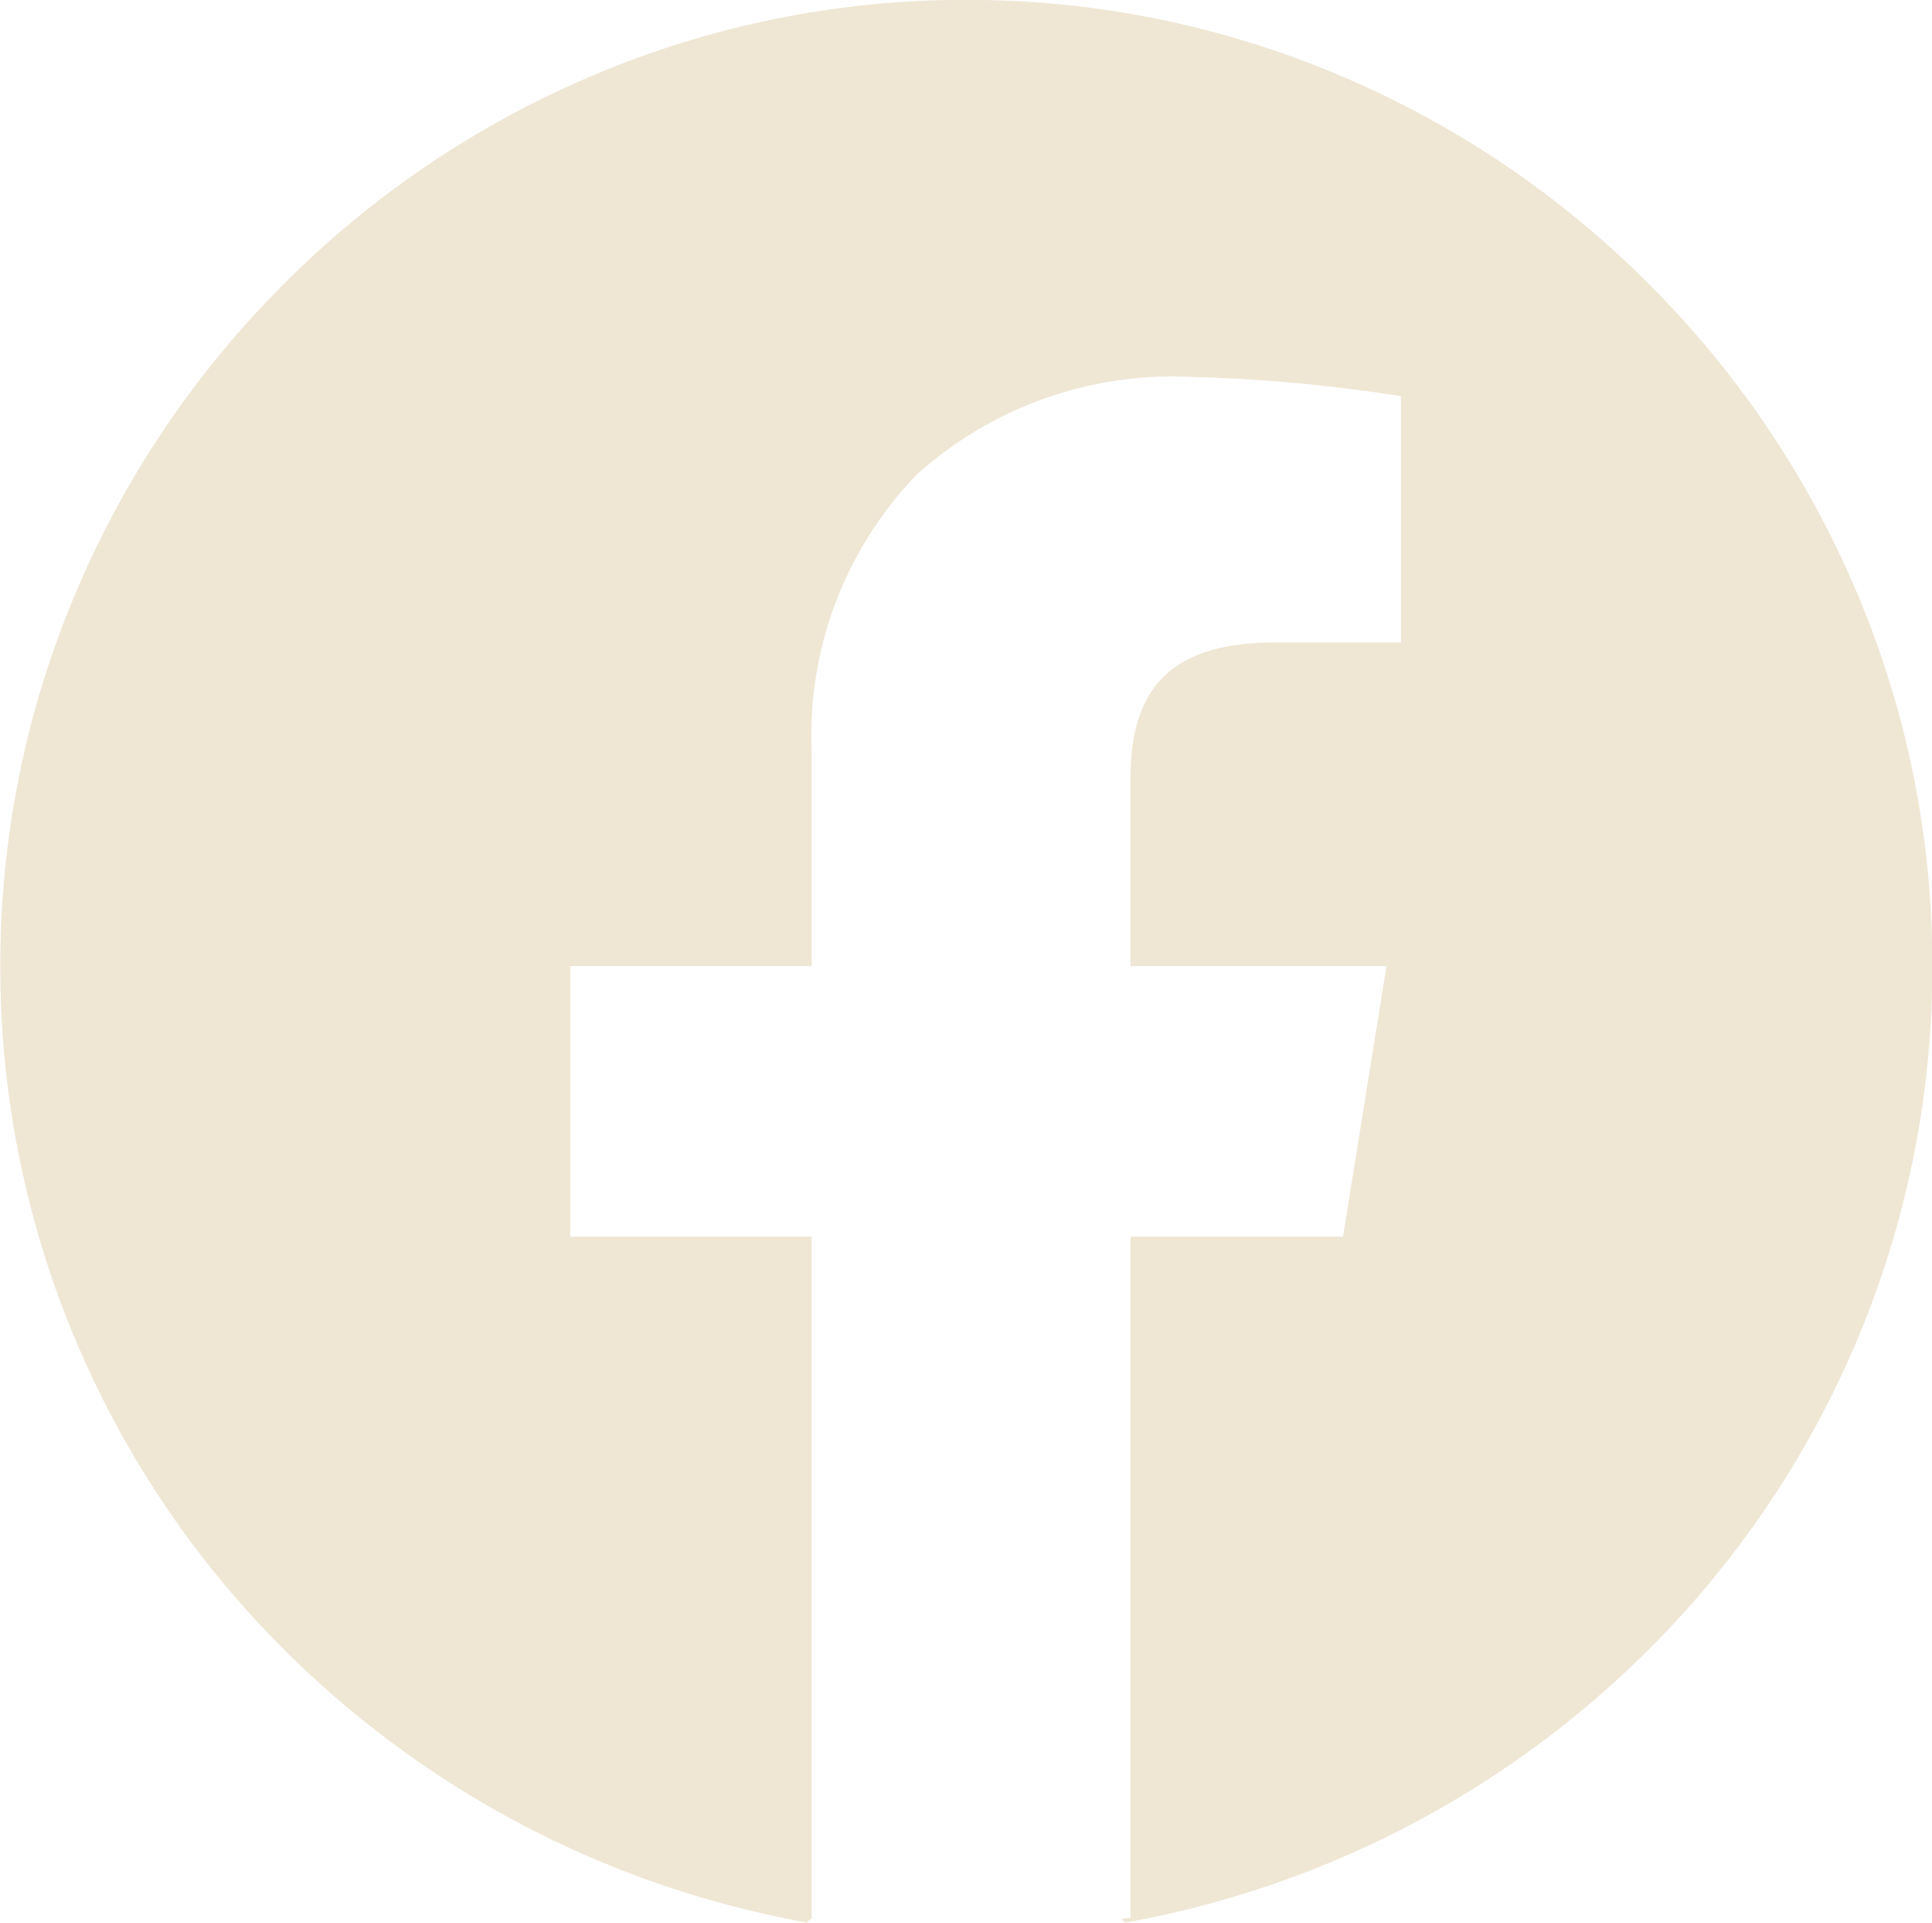
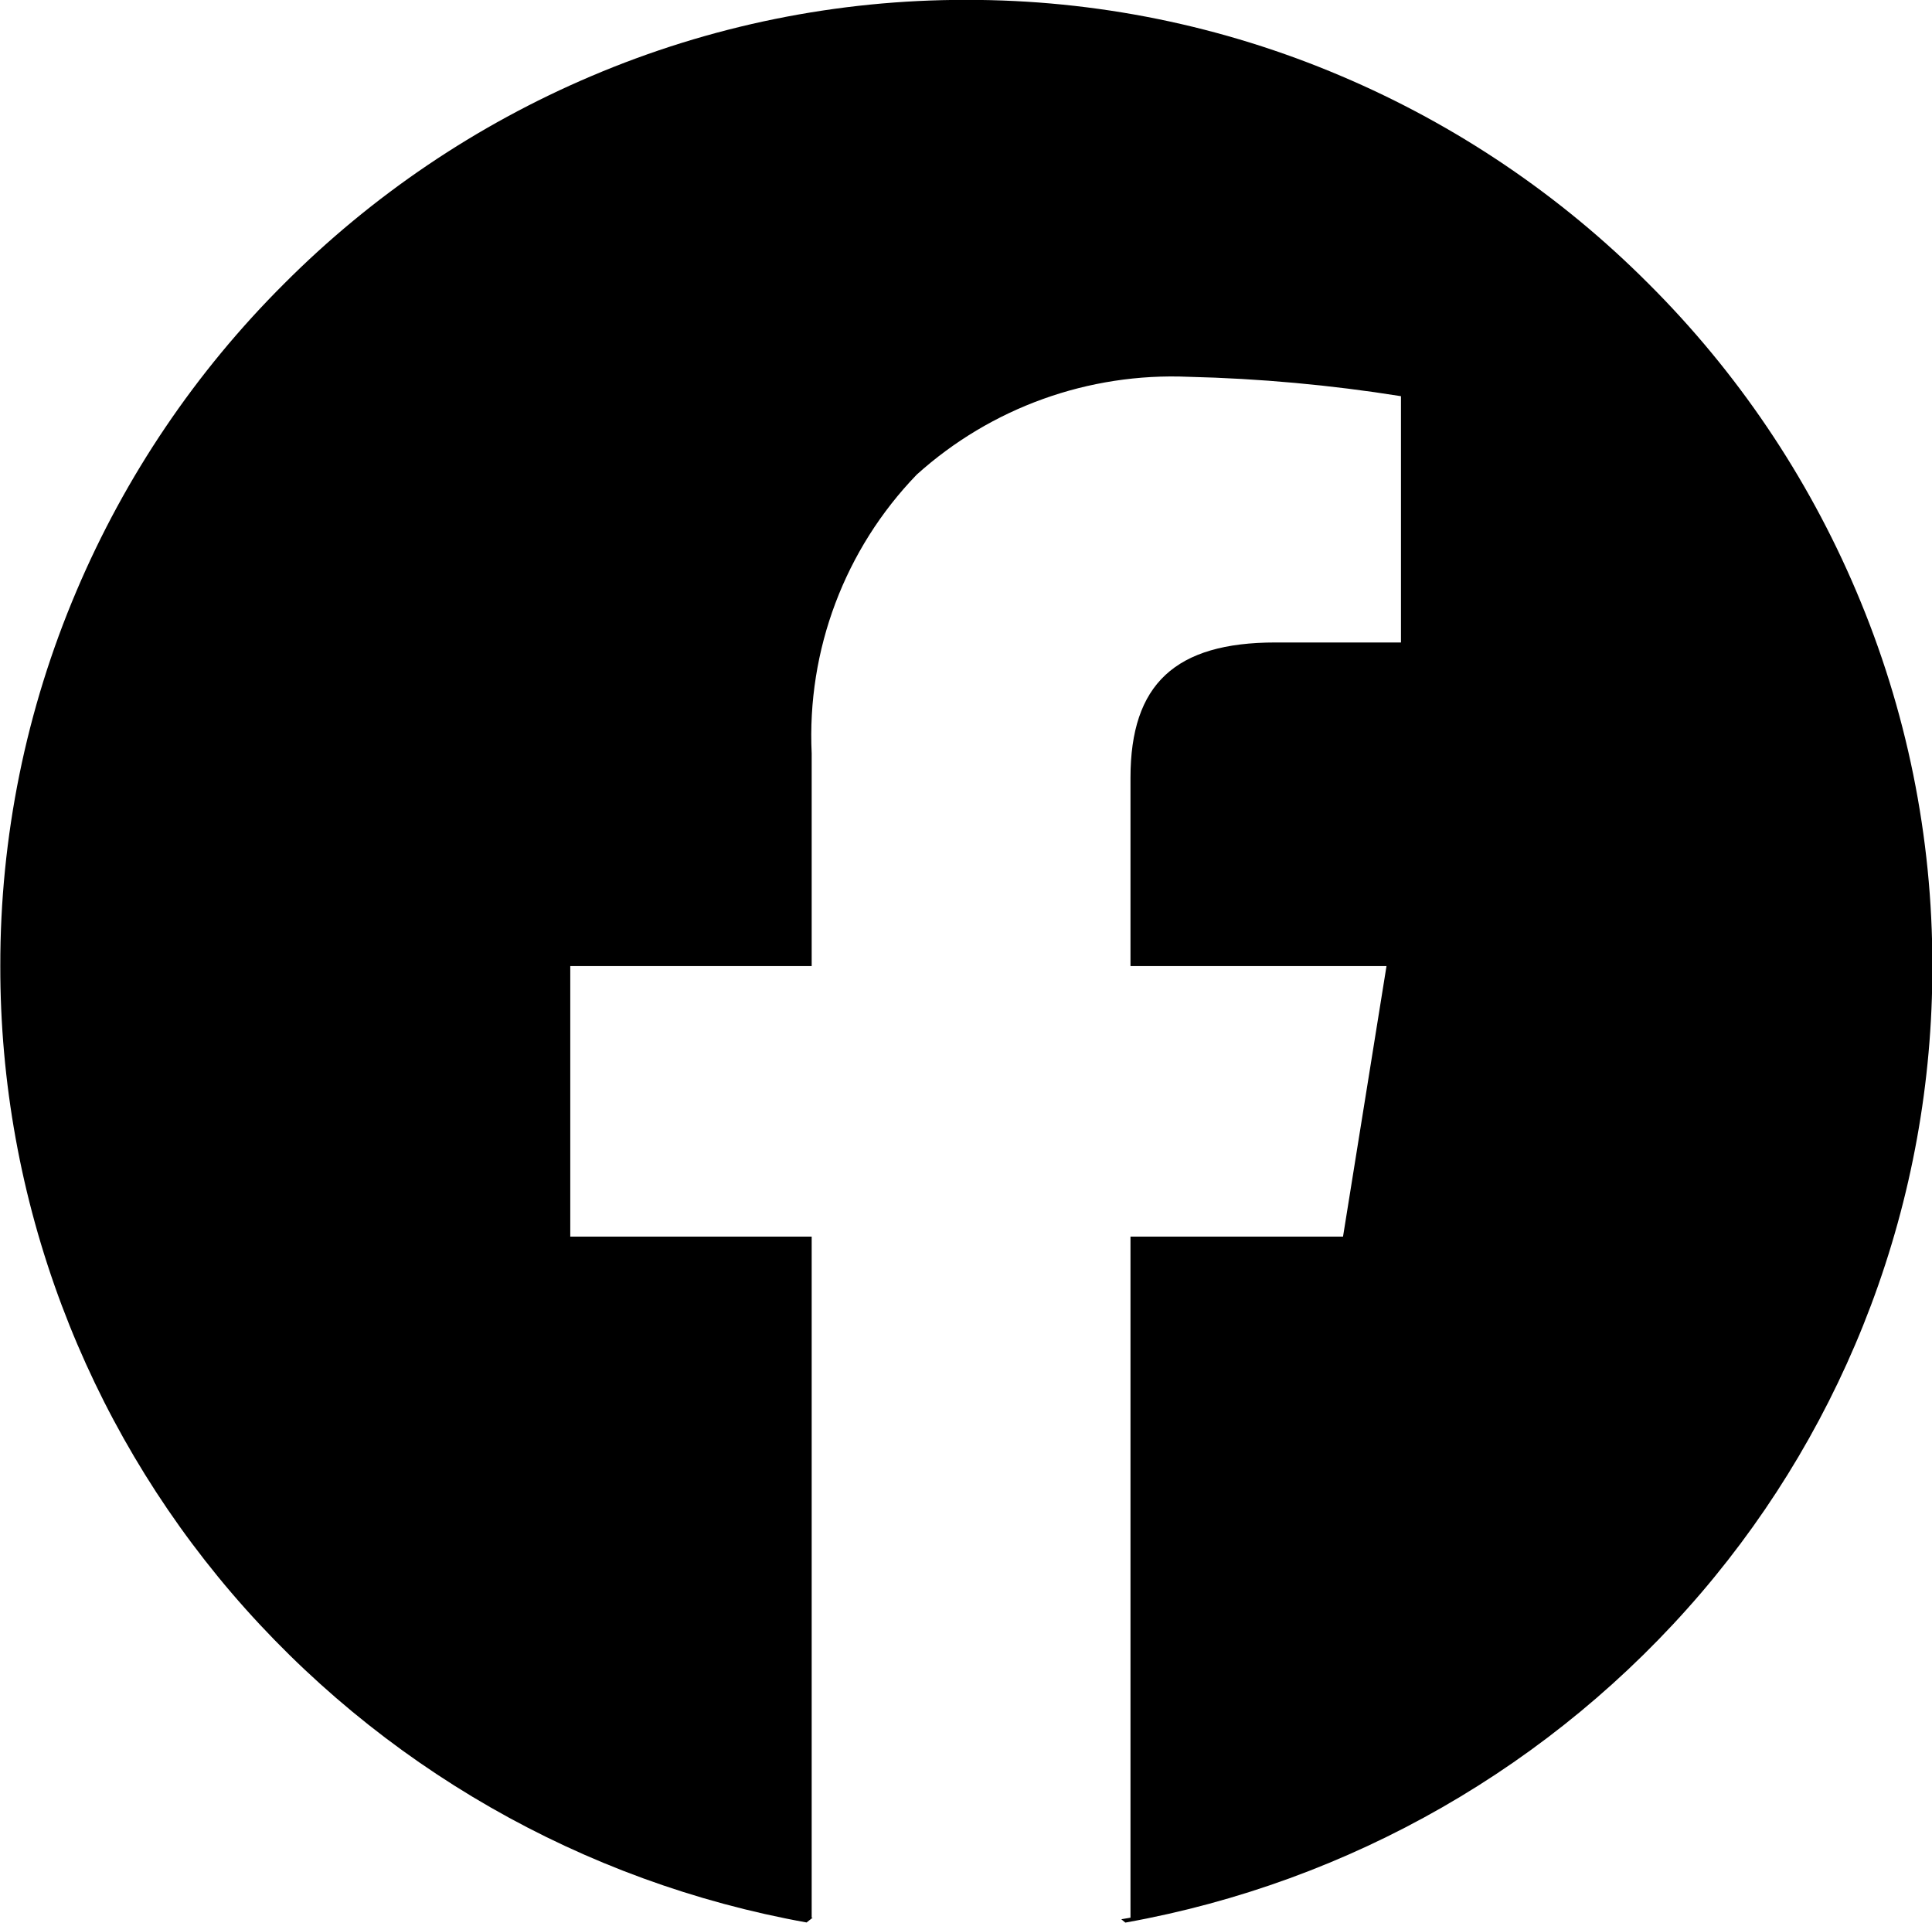
<svg xmlns="http://www.w3.org/2000/svg" width="31.907" height="31.746">
  <g data-name="Facebook_f_logo_(2021)">
-     <path fill="#efe6d4" d="m18.585 31.747-.067-.055.052-.009.1-.017V20.42h3.51l.718-4.467H18.67v-3.11c0-1.545.738-2.234 2.394-2.234h2.073V6.542a26.257 26.257 0 0 0-3.51-.32 6.3 6.3 0 0 0-4.487 1.615 6.206 6.206 0 0 0-1.735 4.606v3.51H9.418v4.467h3.987v11.246h.016l-.1.079a16.3 16.3 0 0 1-9.5-5.445 15.93 15.93 0 0 1-2.8-4.741A15.858 15.858 0 0 1 .005 15.95a15.747 15.747 0 0 1 1.259-6.193 15.97 15.97 0 0 1 3.428-5.072 15.982 15.982 0 0 1 5.073-3.428 15.75 15.75 0 0 1 6.194-1.259 15.75 15.75 0 0 1 6.194 1.259 15.982 15.982 0 0 1 5.073 3.428 15.97 15.97 0 0 1 3.428 5.072 15.747 15.747 0 0 1 1.259 6.193 15.858 15.858 0 0 1-1.016 5.609 15.93 15.93 0 0 1-2.8 4.741 16.3 16.3 0 0 1-9.5 5.445Z" data-name="Subtraction 1" />
+     <path fill="currentColor" d="m18.585 31.747-.067-.055.052-.009.1-.017V20.42h3.51l.718-4.467H18.67v-3.11c0-1.545.738-2.234 2.394-2.234h2.073V6.542a26.257 26.257 0 0 0-3.51-.32 6.3 6.3 0 0 0-4.487 1.615 6.206 6.206 0 0 0-1.735 4.606v3.51H9.418v4.467h3.987v11.246h.016l-.1.079a16.3 16.3 0 0 1-9.5-5.445 15.93 15.93 0 0 1-2.8-4.741A15.858 15.858 0 0 1 .005 15.95a15.747 15.747 0 0 1 1.259-6.193 15.97 15.97 0 0 1 3.428-5.072 15.982 15.982 0 0 1 5.073-3.428 15.75 15.75 0 0 1 6.194-1.259 15.75 15.75 0 0 1 6.194 1.259 15.982 15.982 0 0 1 5.073 3.428 15.97 15.97 0 0 1 3.428 5.072 15.747 15.747 0 0 1 1.259 6.193 15.858 15.858 0 0 1-1.016 5.609 15.93 15.93 0 0 1-2.8 4.741 16.3 16.3 0 0 1-9.5 5.445Z" data-name="Subtraction 1" />
  </g>
</svg>
